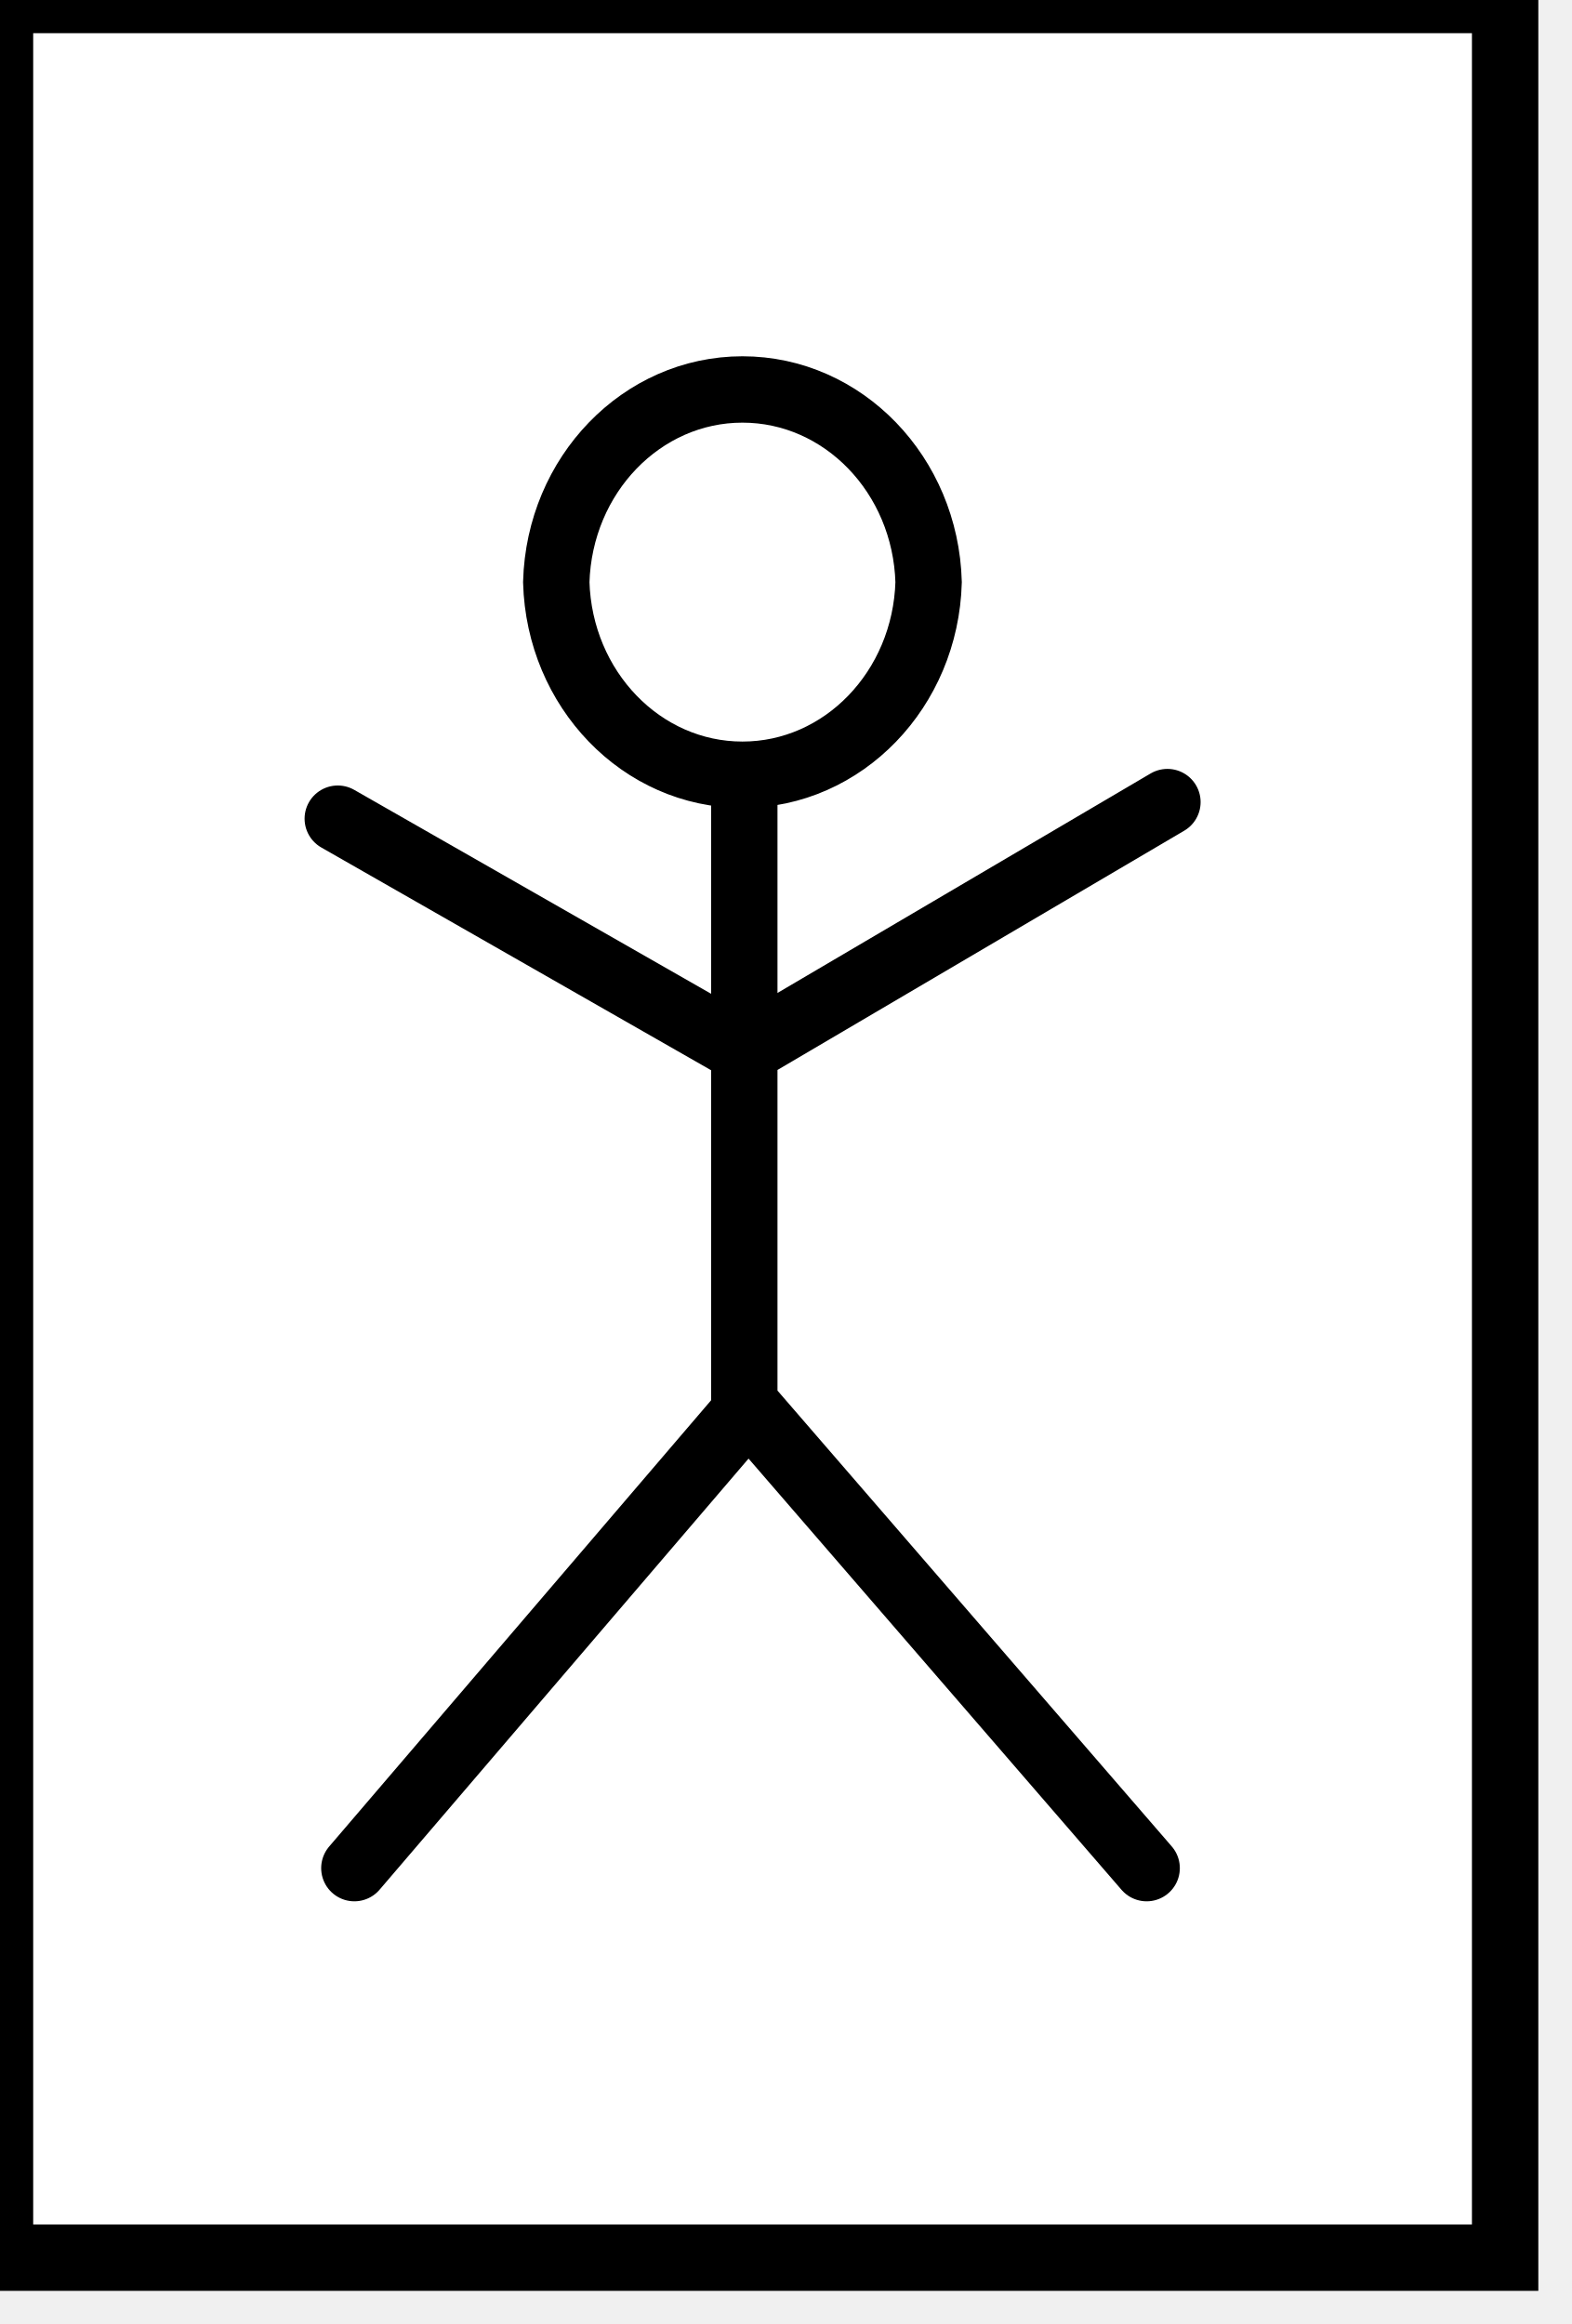
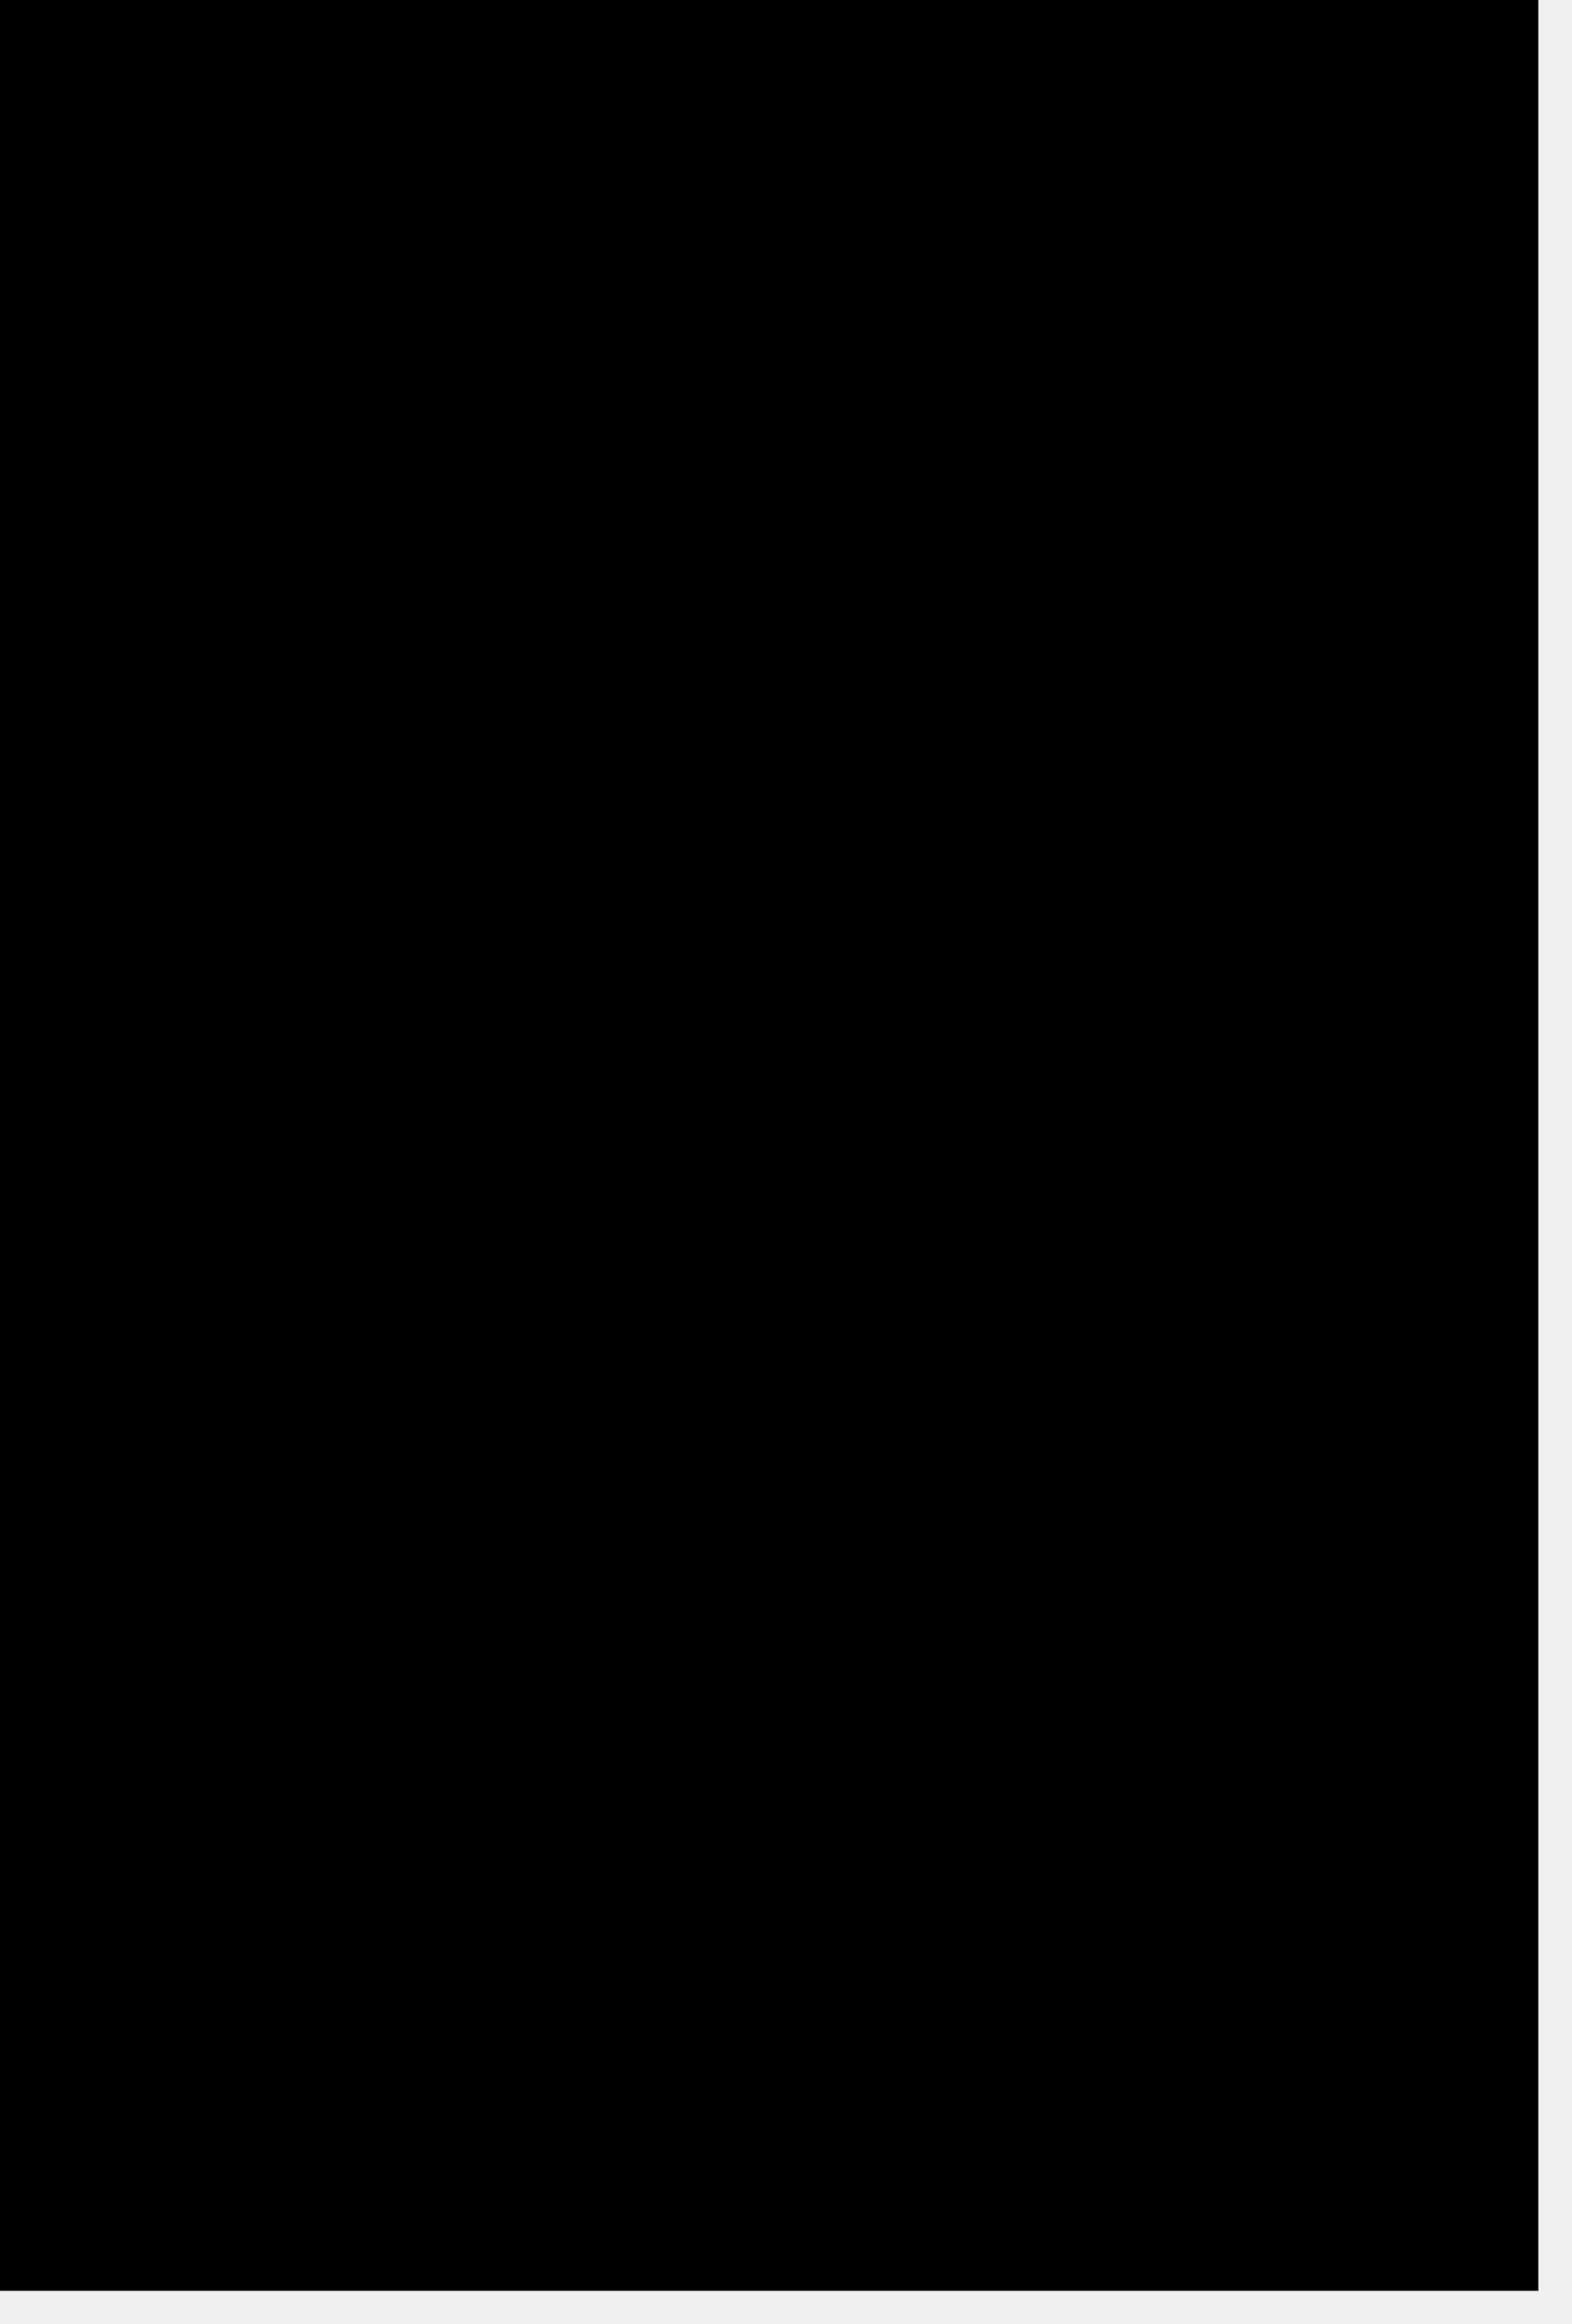
<svg xmlns="http://www.w3.org/2000/svg" xmlns:ns1="http://www.b3mn.org/oryx" version="1.0">
  <g ns1:minimumSize="22 34" id="g3217">
-     <rect x="0" y="0" width="22.677" height="34.016" id="humanagent" style="fill:#ffffff;stroke:#000000" ns1:resize="horizontal vertical" ns1:anchor="top bottom left right" />
+     <rect x="0" y="0" width="22.677" height="34.016" id="humanagent" style="stroke:#000000" ns1:resize="horizontal vertical" ns1:anchor="top bottom left right" />
    <a id="theanchor">
      <path ns1:align="middle center" style="fill:none;stroke:#000000;stroke-linecap:round" d="M 8.381,8.771 C 8.427,7.154 9.669,5.868 11.186,5.868 C 12.703,5.868 13.945,7.154 13.991,8.771 C 13.945,10.388 12.703,11.673 11.186,11.673 C 9.669,11.673 8.427,10.388 8.381,8.771 L 8.381,8.771 z M 5.339,28.147 L 11.276,21.21 L 17.276,28.147 L 17.276,28.147 M 11.214,21.335 L 11.214,11.772 M 5.089,12.335 L 11.214,15.835 L 17.589,12.085" id="human" />
      <text font-size="12" id="text" x="11.34" y="19" ns1:align="top center" stroke="black" />
    </a>
  </g>
</svg>
